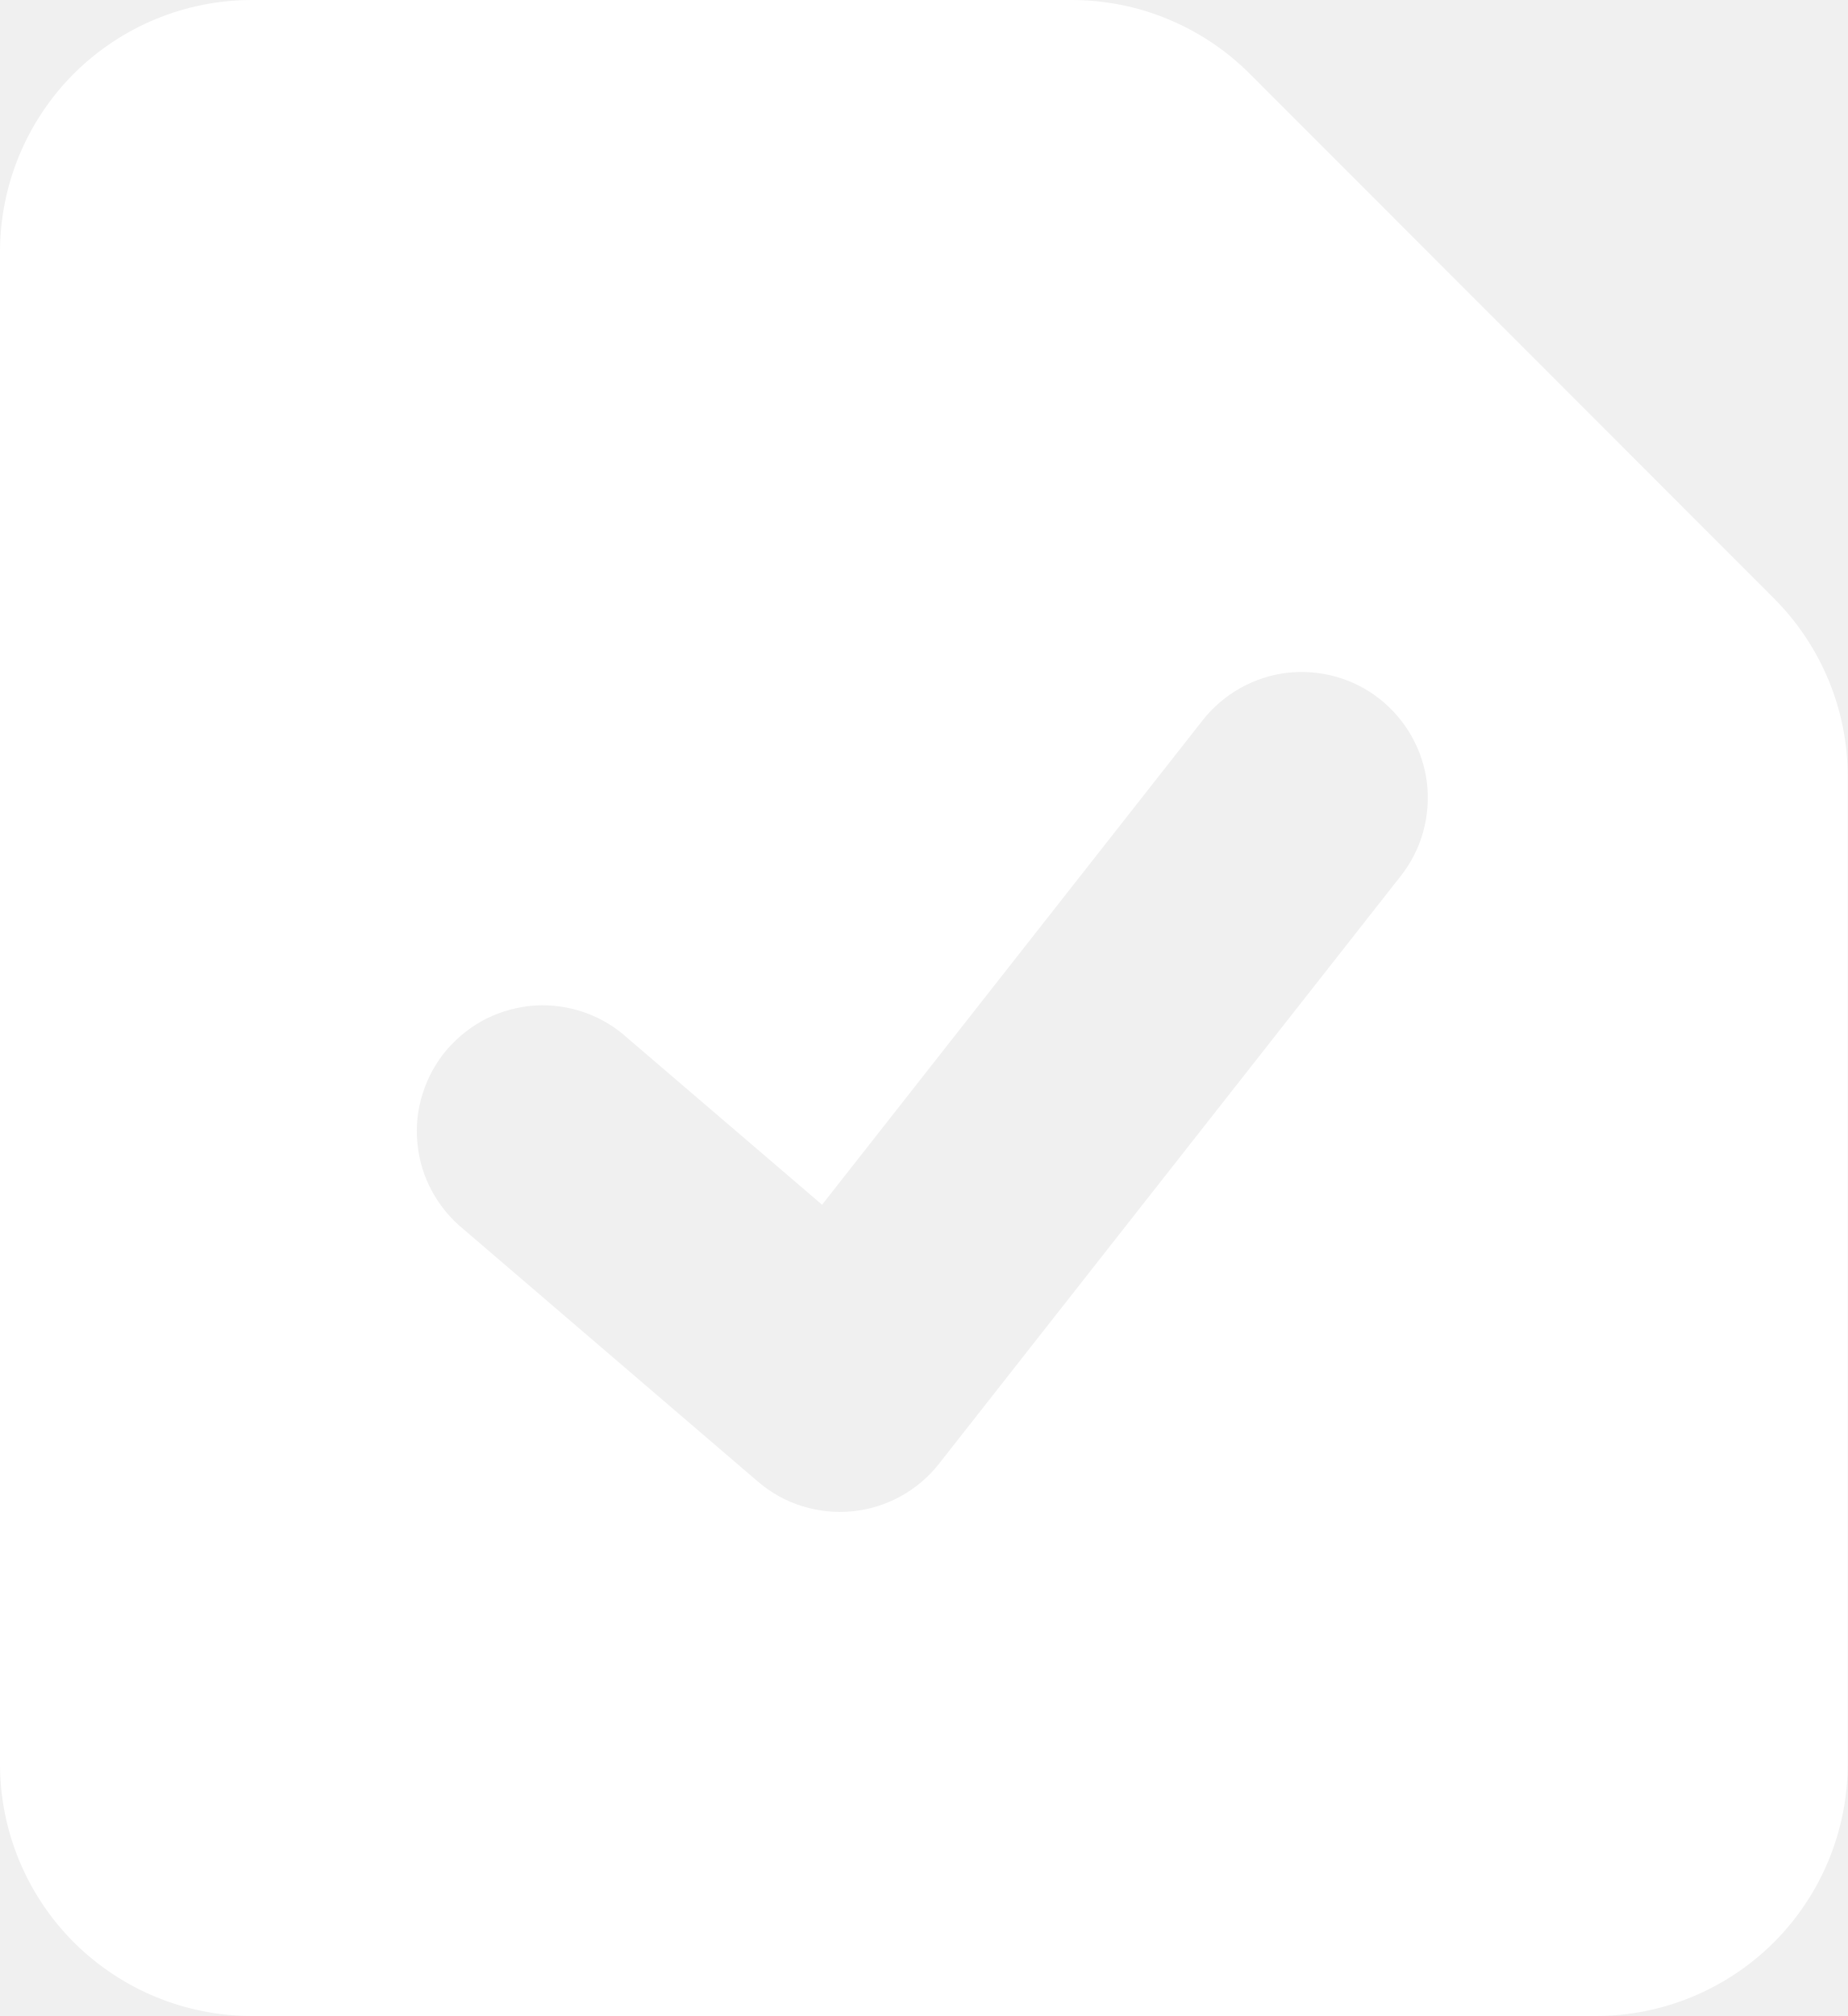
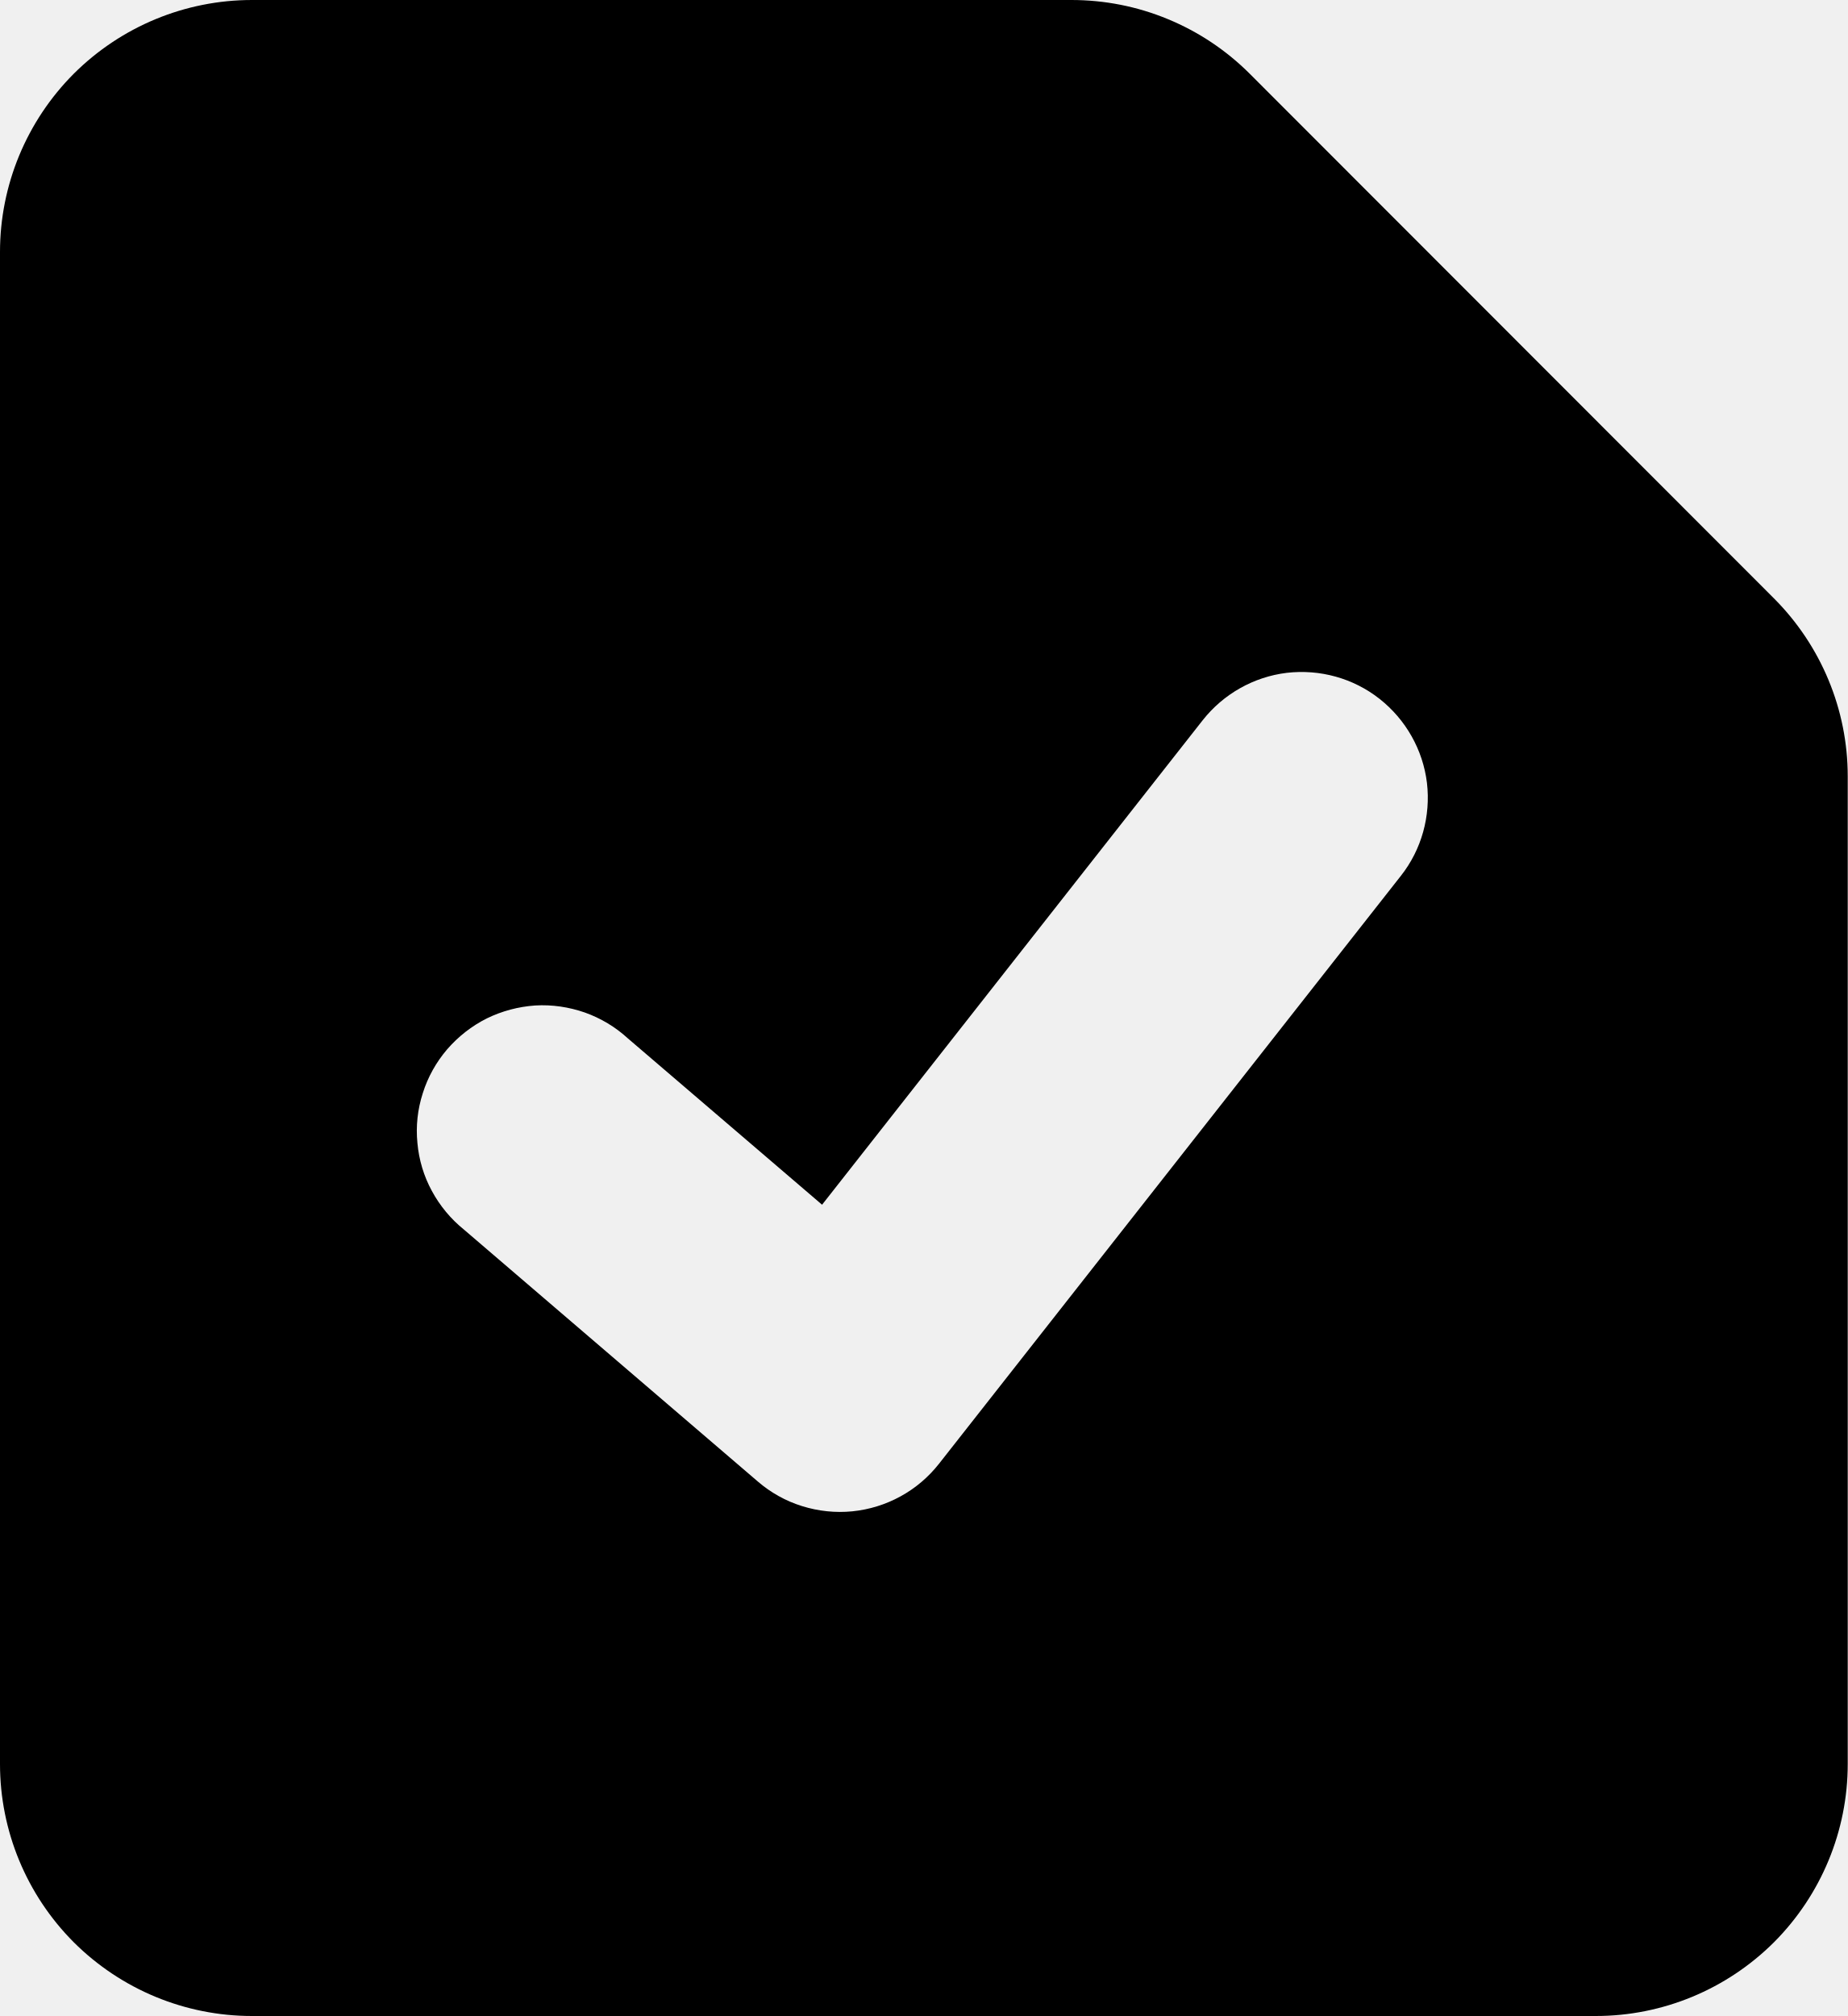
- <svg xmlns="http://www.w3.org/2000/svg" width="11" height="12" viewBox="0 0 11 12" fill="none">
-   <path fill-rule="evenodd" clip-rule="evenodd" d="M1.5 9.39571e-07C1.102 9.39571e-07 0.721 0.158 0.439 0.439C0.158 0.721 0 1.102 0 1.5V10.5C0 10.898 0.158 11.279 0.439 11.561C0.721 11.842 1.102 12 1.5 12H9.5C9.898 12 10.279 11.842 10.561 11.561C10.842 11.279 11 10.898 11 10.5V4.621C11 4.223 10.841 3.842 10.56 3.561L7.44 0.439C7.301 0.3 7.135 0.189 6.953 0.114C6.77 0.038 6.575 -0 6.378 9.39571e-07H1.5ZM8.213 4.16C8.369 4.283 8.471 4.463 8.495 4.66C8.518 4.858 8.463 5.057 8.34 5.213L5.59 8.713C5.527 8.793 5.449 8.859 5.361 8.907C5.272 8.956 5.174 8.986 5.074 8.996C4.973 9.006 4.871 8.995 4.775 8.965C4.678 8.935 4.589 8.885 4.512 8.819L2.762 7.319C2.684 7.256 2.619 7.178 2.571 7.089C2.523 7.001 2.494 6.904 2.485 6.804C2.475 6.703 2.486 6.603 2.517 6.507C2.547 6.411 2.597 6.322 2.662 6.246C2.728 6.17 2.808 6.107 2.898 6.062C2.988 6.018 3.086 5.992 3.186 5.985C3.287 5.979 3.387 5.994 3.482 6.027C3.577 6.061 3.664 6.113 3.738 6.181L4.894 7.171L7.16 4.287C7.283 4.131 7.463 4.029 7.66 4.005C7.858 3.982 8.057 4.037 8.213 4.16Z" fill="white" />
+ <svg xmlns="http://www.w3.org/2000/svg" width="11" height="12" viewBox="0 0 11 12">
+   <path fill-rule="evenodd" clip-rule="evenodd" d="M1.5 9.39571e-07C1.102 9.39571e-07 0.721 0.158 0.439 0.439C0.158 0.721 0 1.102 0 1.5V10.5C0 10.898 0.158 11.279 0.439 11.561C0.721 11.842 1.102 12 1.5 12H9.5C9.898 12 10.279 11.842 10.561 11.561C10.842 11.279 11 10.898 11 10.5V4.621C11 4.223 10.841 3.842 10.56 3.561L7.44 0.439C7.301 0.3 7.135 0.189 6.953 0.114C6.77 0.038 6.575 -0 6.378 9.39571e-07H1.5ZM8.213 4.16C8.369 4.283 8.471 4.463 8.495 4.66C8.518 4.858 8.463 5.057 8.34 5.213L5.59 8.713C5.527 8.793 5.449 8.859 5.361 8.907C5.272 8.956 5.174 8.986 5.074 8.996C4.973 9.006 4.871 8.995 4.775 8.965C4.678 8.935 4.589 8.885 4.512 8.819L2.762 7.319C2.684 7.256 2.619 7.178 2.571 7.089C2.523 7.001 2.494 6.904 2.485 6.804C2.475 6.703 2.486 6.603 2.517 6.507C2.547 6.411 2.597 6.322 2.662 6.246C2.728 6.17 2.808 6.107 2.898 6.062C2.988 6.018 3.086 5.992 3.186 5.985C3.287 5.979 3.387 5.994 3.482 6.027C3.577 6.061 3.664 6.113 3.738 6.181L4.894 7.171L7.16 4.287C7.283 4.131 7.463 4.029 7.66 4.005C7.858 3.982 8.057 4.037 8.213 4.16Z" />
</svg>
